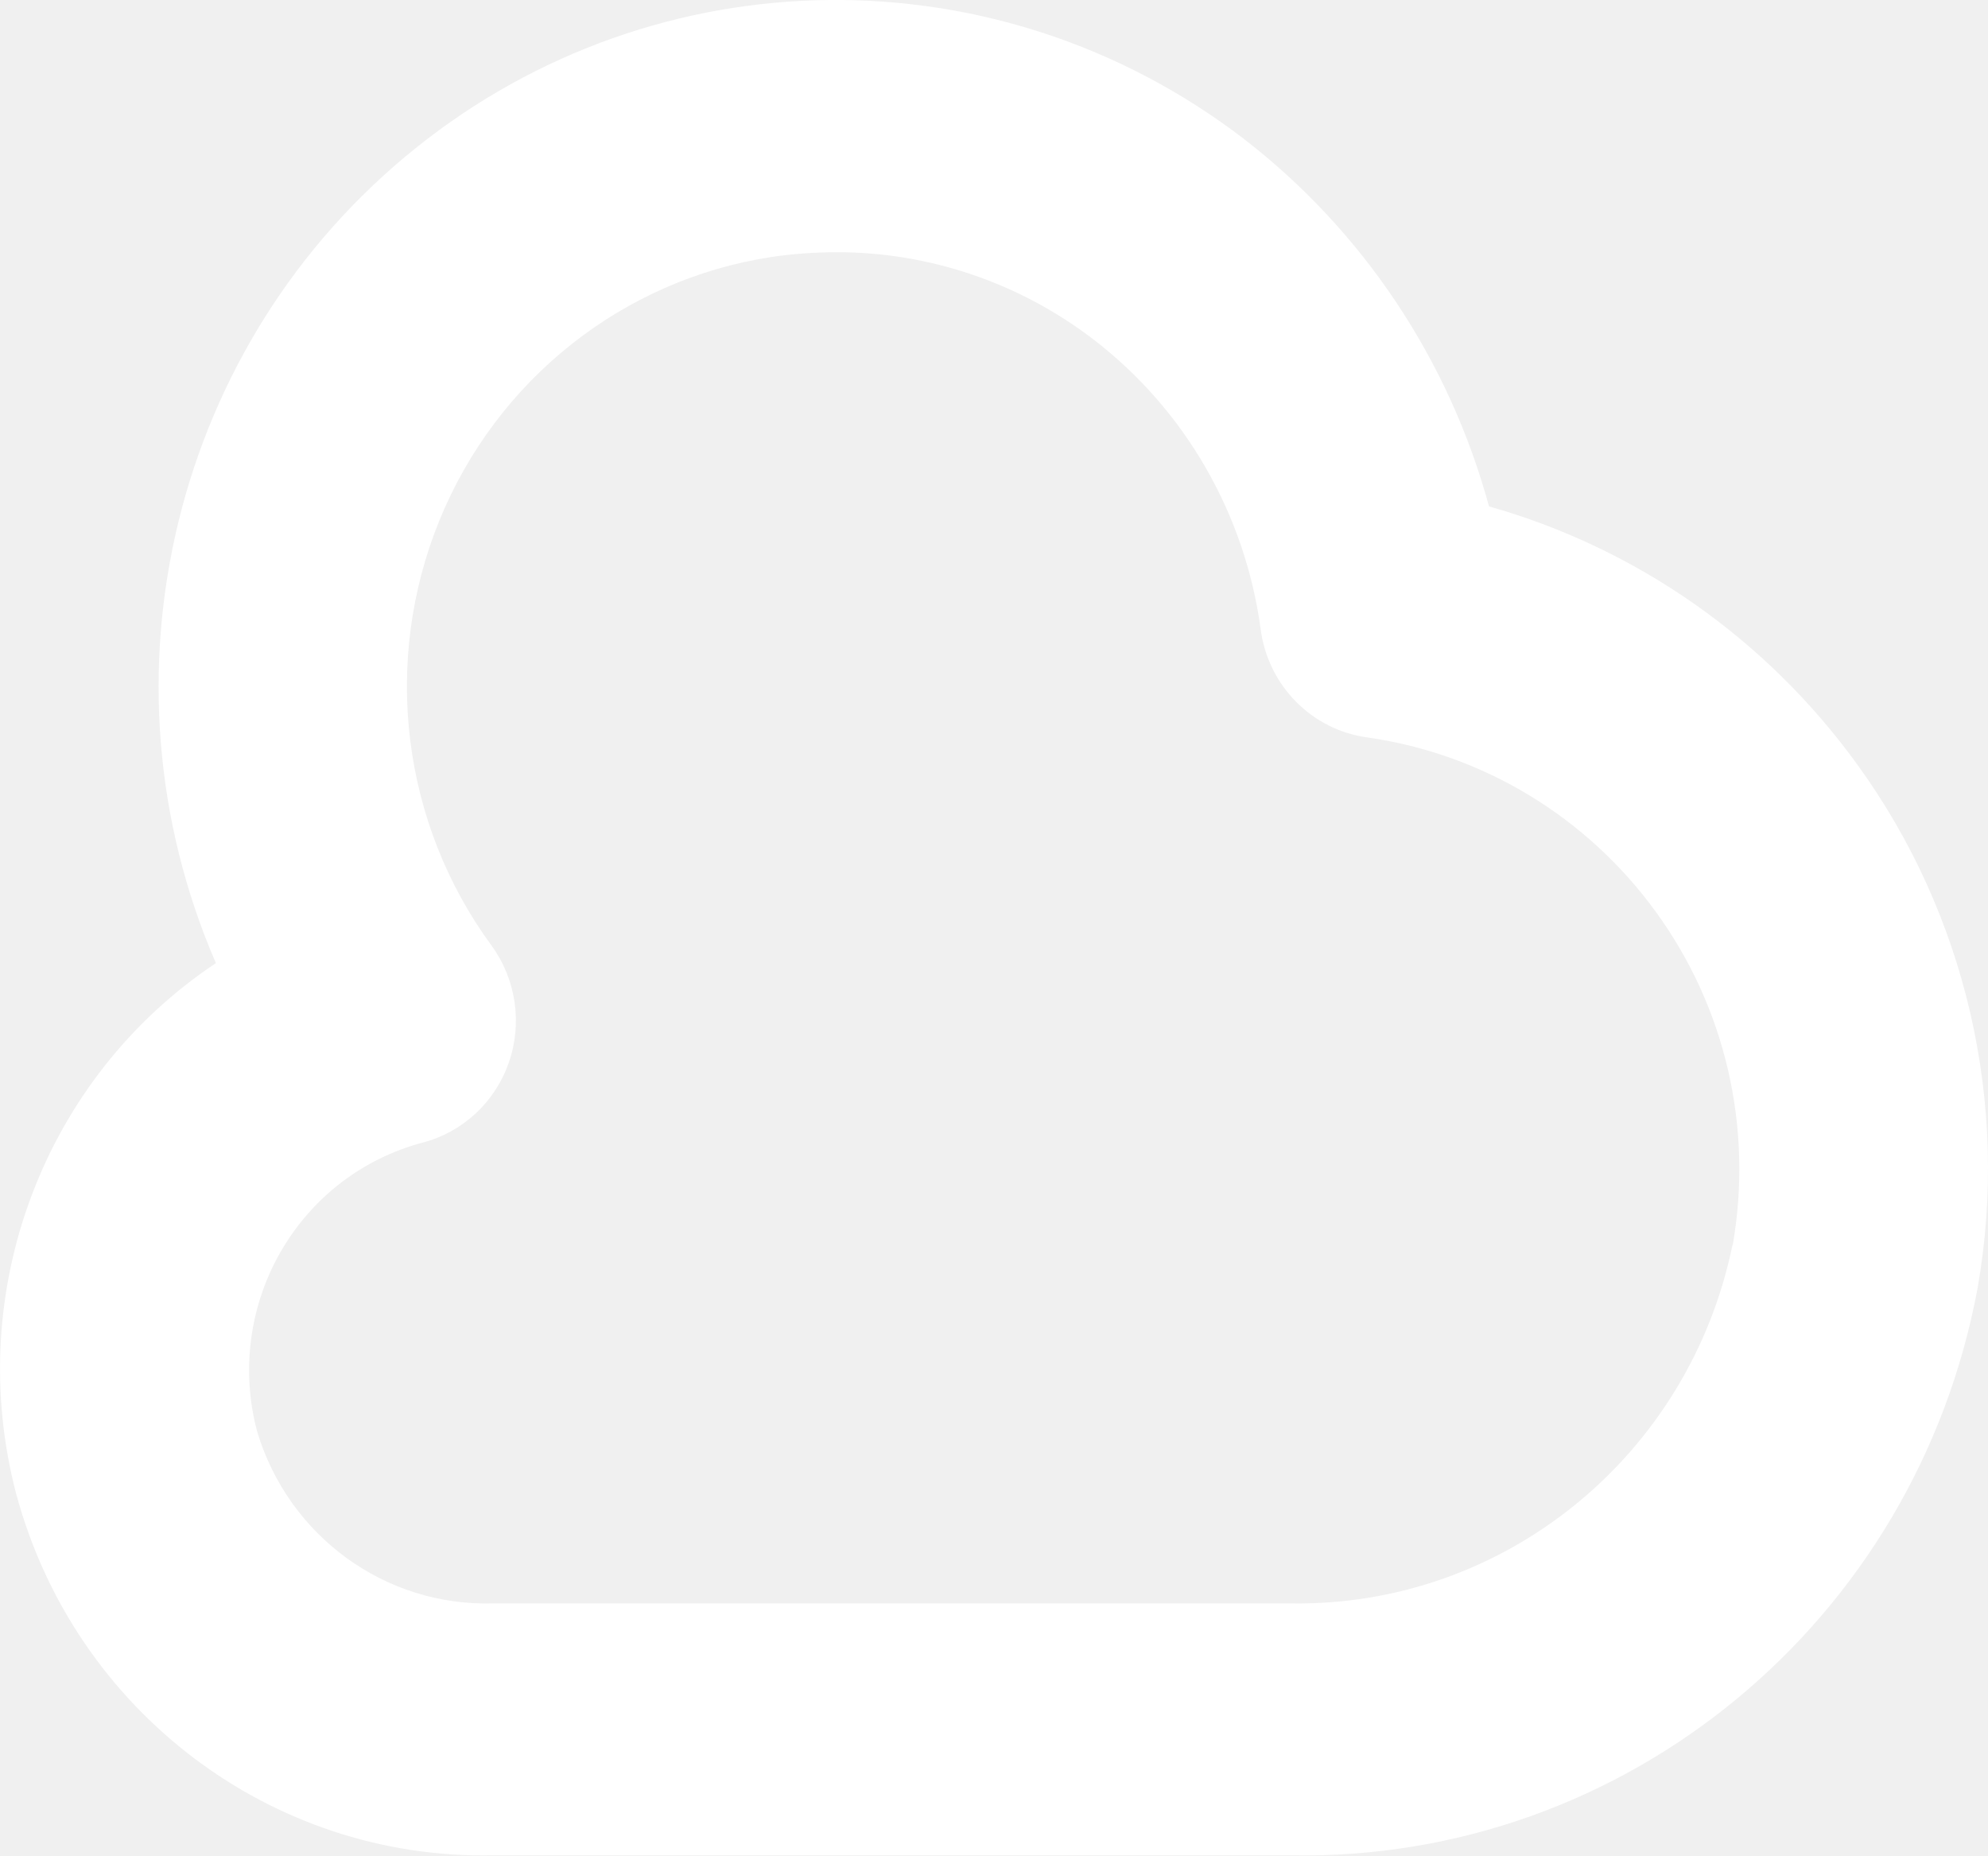
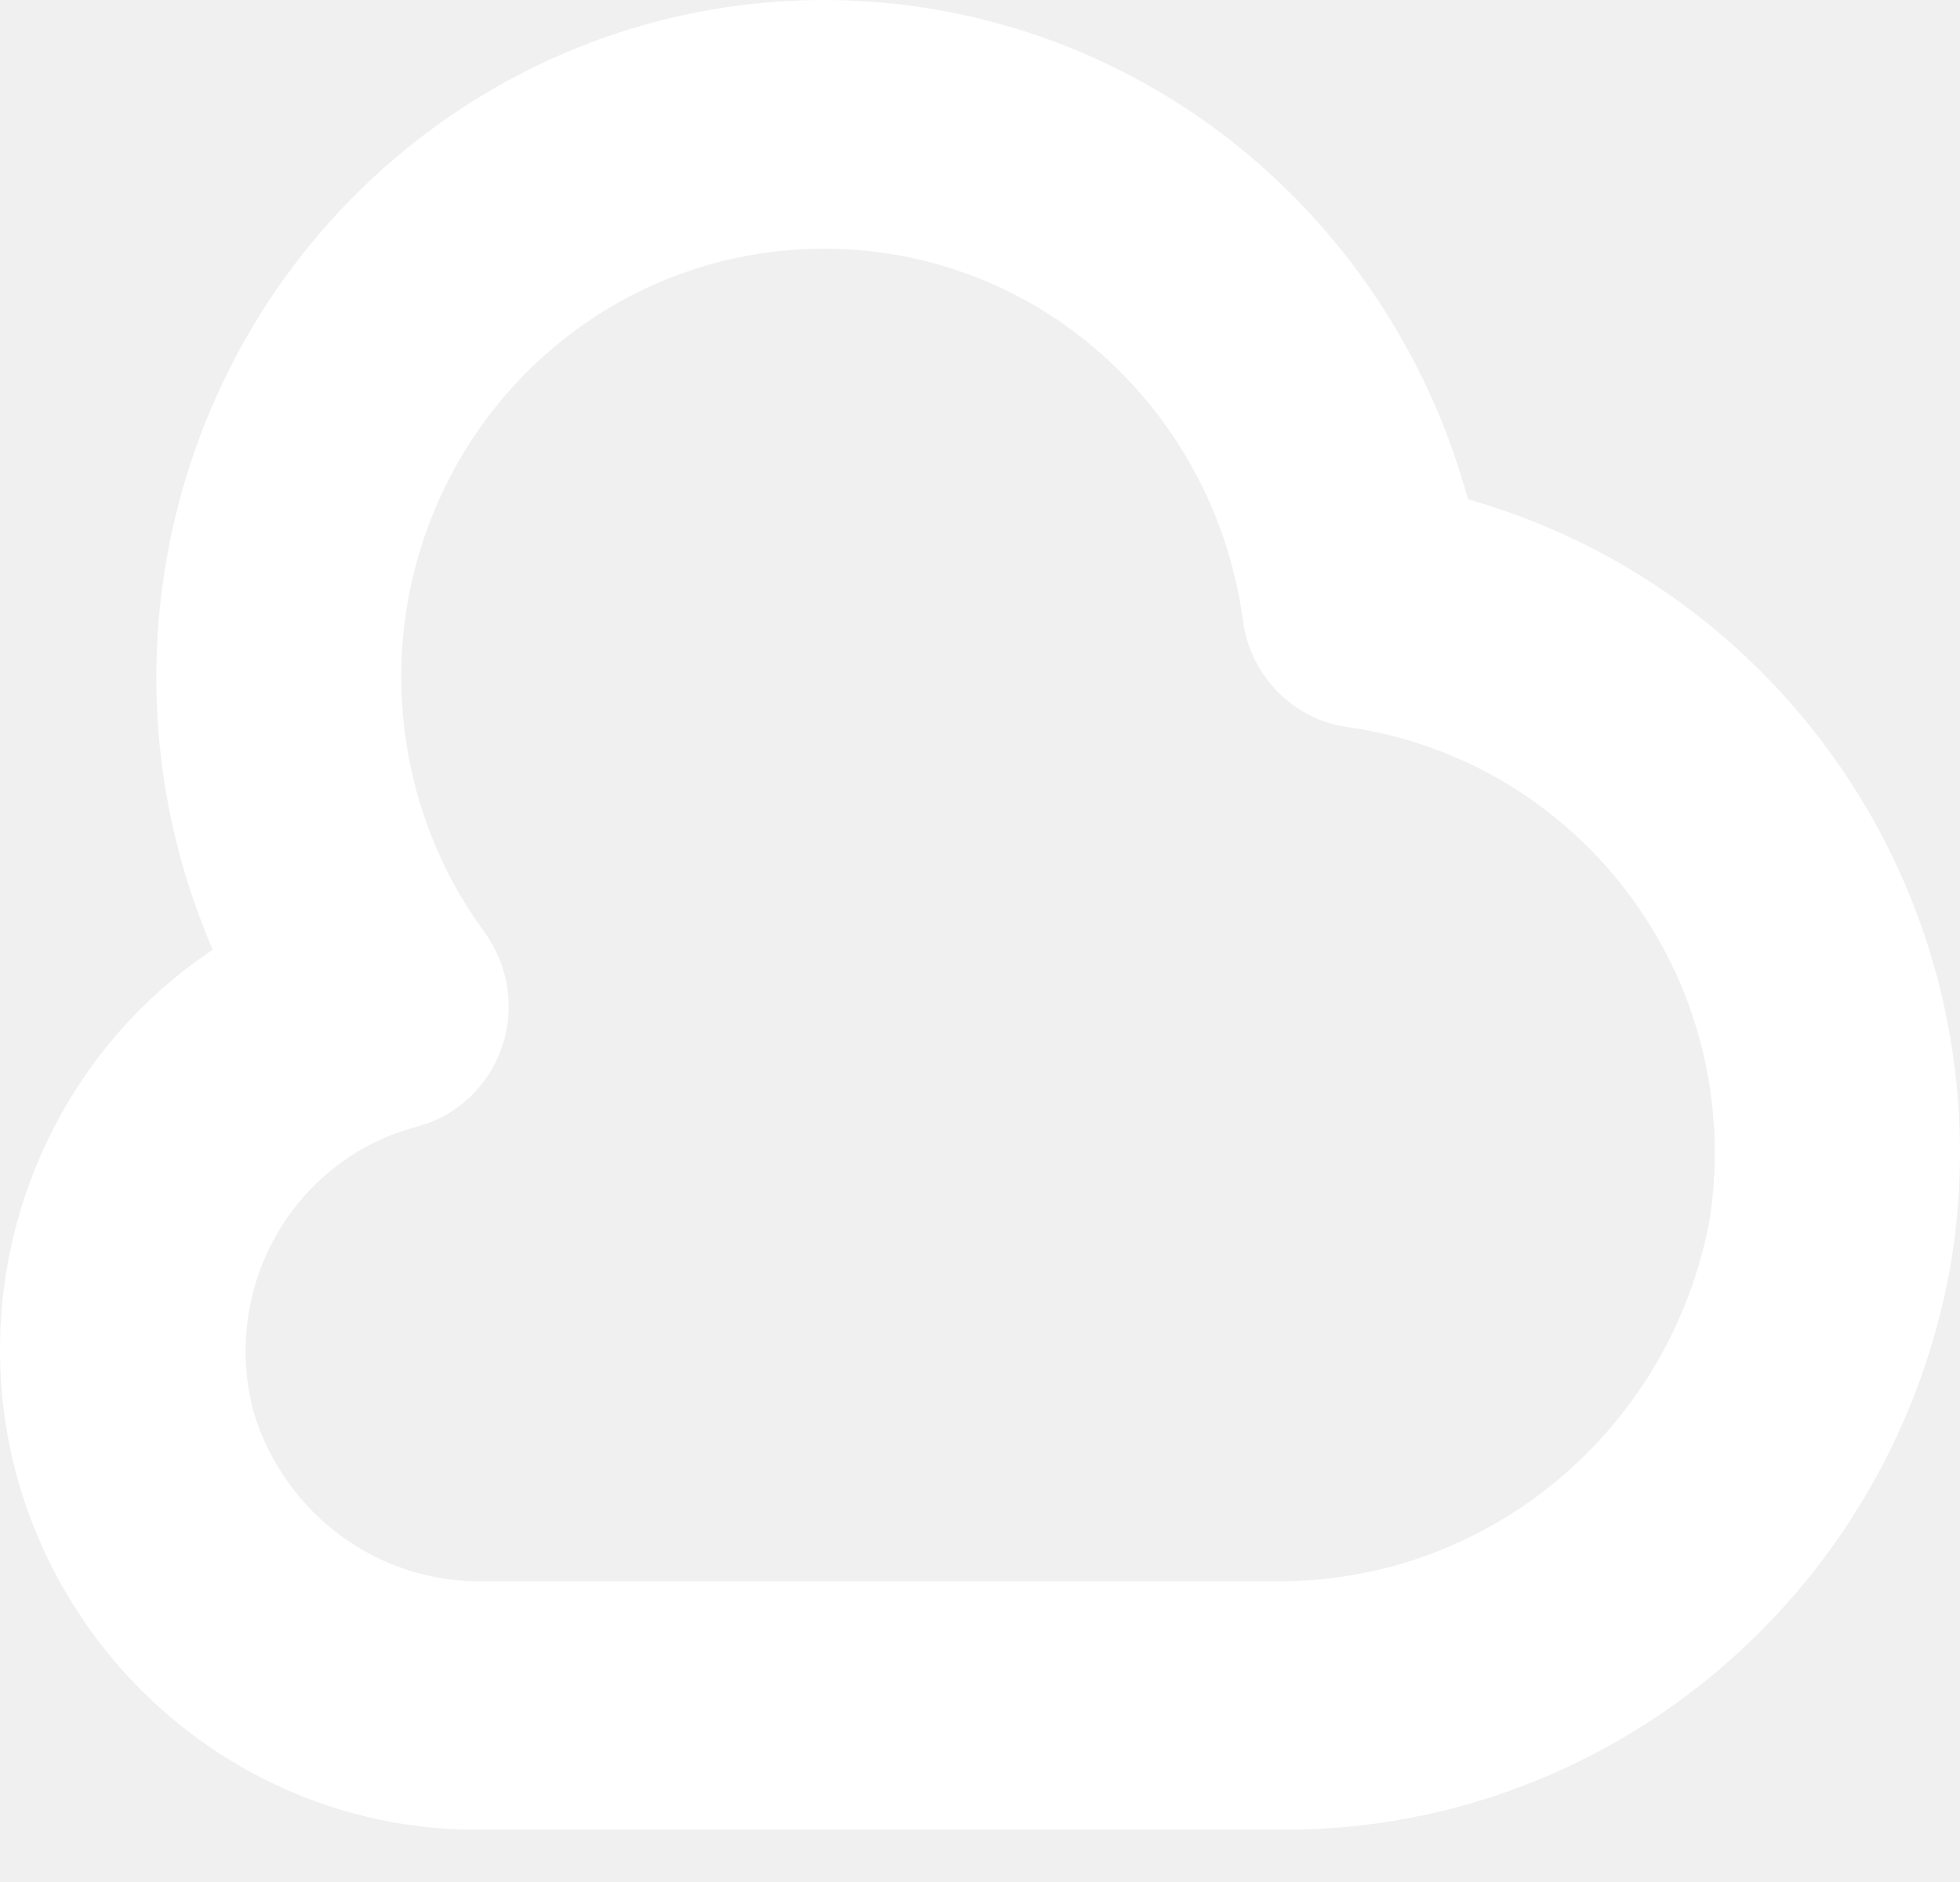
- <svg xmlns="http://www.w3.org/2000/svg" width="15px" height="14px" viewBox="0 0 15 14" version="1.1">
+ <svg xmlns="http://www.w3.org/2000/svg" width="25px" height="24px" viewBox="0 0 25 24" version="1.1">
  <g id="Browser-UI's" stroke="none" stroke-width="1" fill="none" fill-rule="evenodd">
    <g id="Browser-Dark-Theme---Sidebar---Settings" transform="translate(-364, -332)" fill="#FFFFFF" fill-rule="nonzero">
      <g id="sync" transform="translate(364, 332)">
-         <path d="M14.009,5.762 C13.324,4.818 12.347,4.135 11.235,3.821 C10.934,2.716 10.284,1.741 9.384,1.047 C7.529,-0.375 4.961,-0.346 3.137,1.117 C1.313,2.58 0.693,5.107 1.629,7.267 C0.329,8.133 -0.278,9.746 0.122,11.271 C0.563,12.908 2.045,14.032 3.718,13.999 L9.737,13.999 C12.264,14.046 14.456,12.236 14.922,9.716 C15.165,8.327 14.835,6.897 14.009,5.762 Z M13.072,9.394 C12.744,10.99 11.344,12.125 9.737,12.098 L3.718,12.098 C2.906,12.121 2.179,11.592 1.941,10.804 C1.818,10.347 1.881,9.858 2.116,9.448 C2.351,9.037 2.738,8.74 3.19,8.621 C3.492,8.542 3.735,8.316 3.839,8.018 C3.943,7.72 3.894,7.389 3.709,7.135 C3.031,6.211 2.882,4.995 3.314,3.93 C3.747,2.866 4.699,2.11 5.821,1.939 C5.982,1.915 6.144,1.904 6.306,1.903 C7.009,1.901 7.693,2.133 8.254,2.564 C8.942,3.093 9.395,3.879 9.512,4.748 C9.568,5.173 9.898,5.507 10.316,5.564 C11.19,5.688 11.977,6.165 12.498,6.886 C13.021,7.607 13.228,8.513 13.074,9.394 L13.072,9.394 Z" id="Shape" />
+         <path d="M23.349,9.603 C22.207,8.03 20.579,6.891 18.724,6.368 C18.224,4.526 17.14,2.902 15.64,1.746 C12.548,-0.624 8.268,-0.577 5.228,1.861 C2.188,4.299 1.155,8.512 2.714,12.111 C0.548,13.555 -0.464,16.243 0.203,18.784 C0.939,21.513 3.408,23.387 6.196,23.332 L16.229,23.332 C20.44,23.41 24.093,20.393 24.87,16.194 C25.275,13.878 24.725,11.496 23.349,9.603 Z M21.787,15.657 C21.239,18.317 18.907,20.208 16.229,20.164 L6.196,20.164 C4.843,20.202 3.632,19.319 3.235,18.007 C3.03,17.244 3.135,16.43 3.527,15.746 C3.918,15.062 4.563,14.566 5.317,14.368 C5.82,14.236 6.225,13.859 6.399,13.363 C6.572,12.866 6.491,12.315 6.182,11.891 C5.052,10.352 4.803,8.324 5.524,6.55 C6.245,4.776 7.831,3.516 9.702,3.232 C9.969,3.192 10.239,3.173 10.51,3.172 C11.681,3.169 12.822,3.555 13.756,4.273 C14.904,5.156 15.659,6.465 15.854,7.913 C15.947,8.621 16.496,9.178 17.194,9.273 C18.649,9.48 19.961,10.274 20.83,11.476 C21.701,12.678 22.047,14.189 21.789,15.656 L21.787,15.657 Z" id="Shape" />
      </g>
    </g>
  </g>
</svg>
